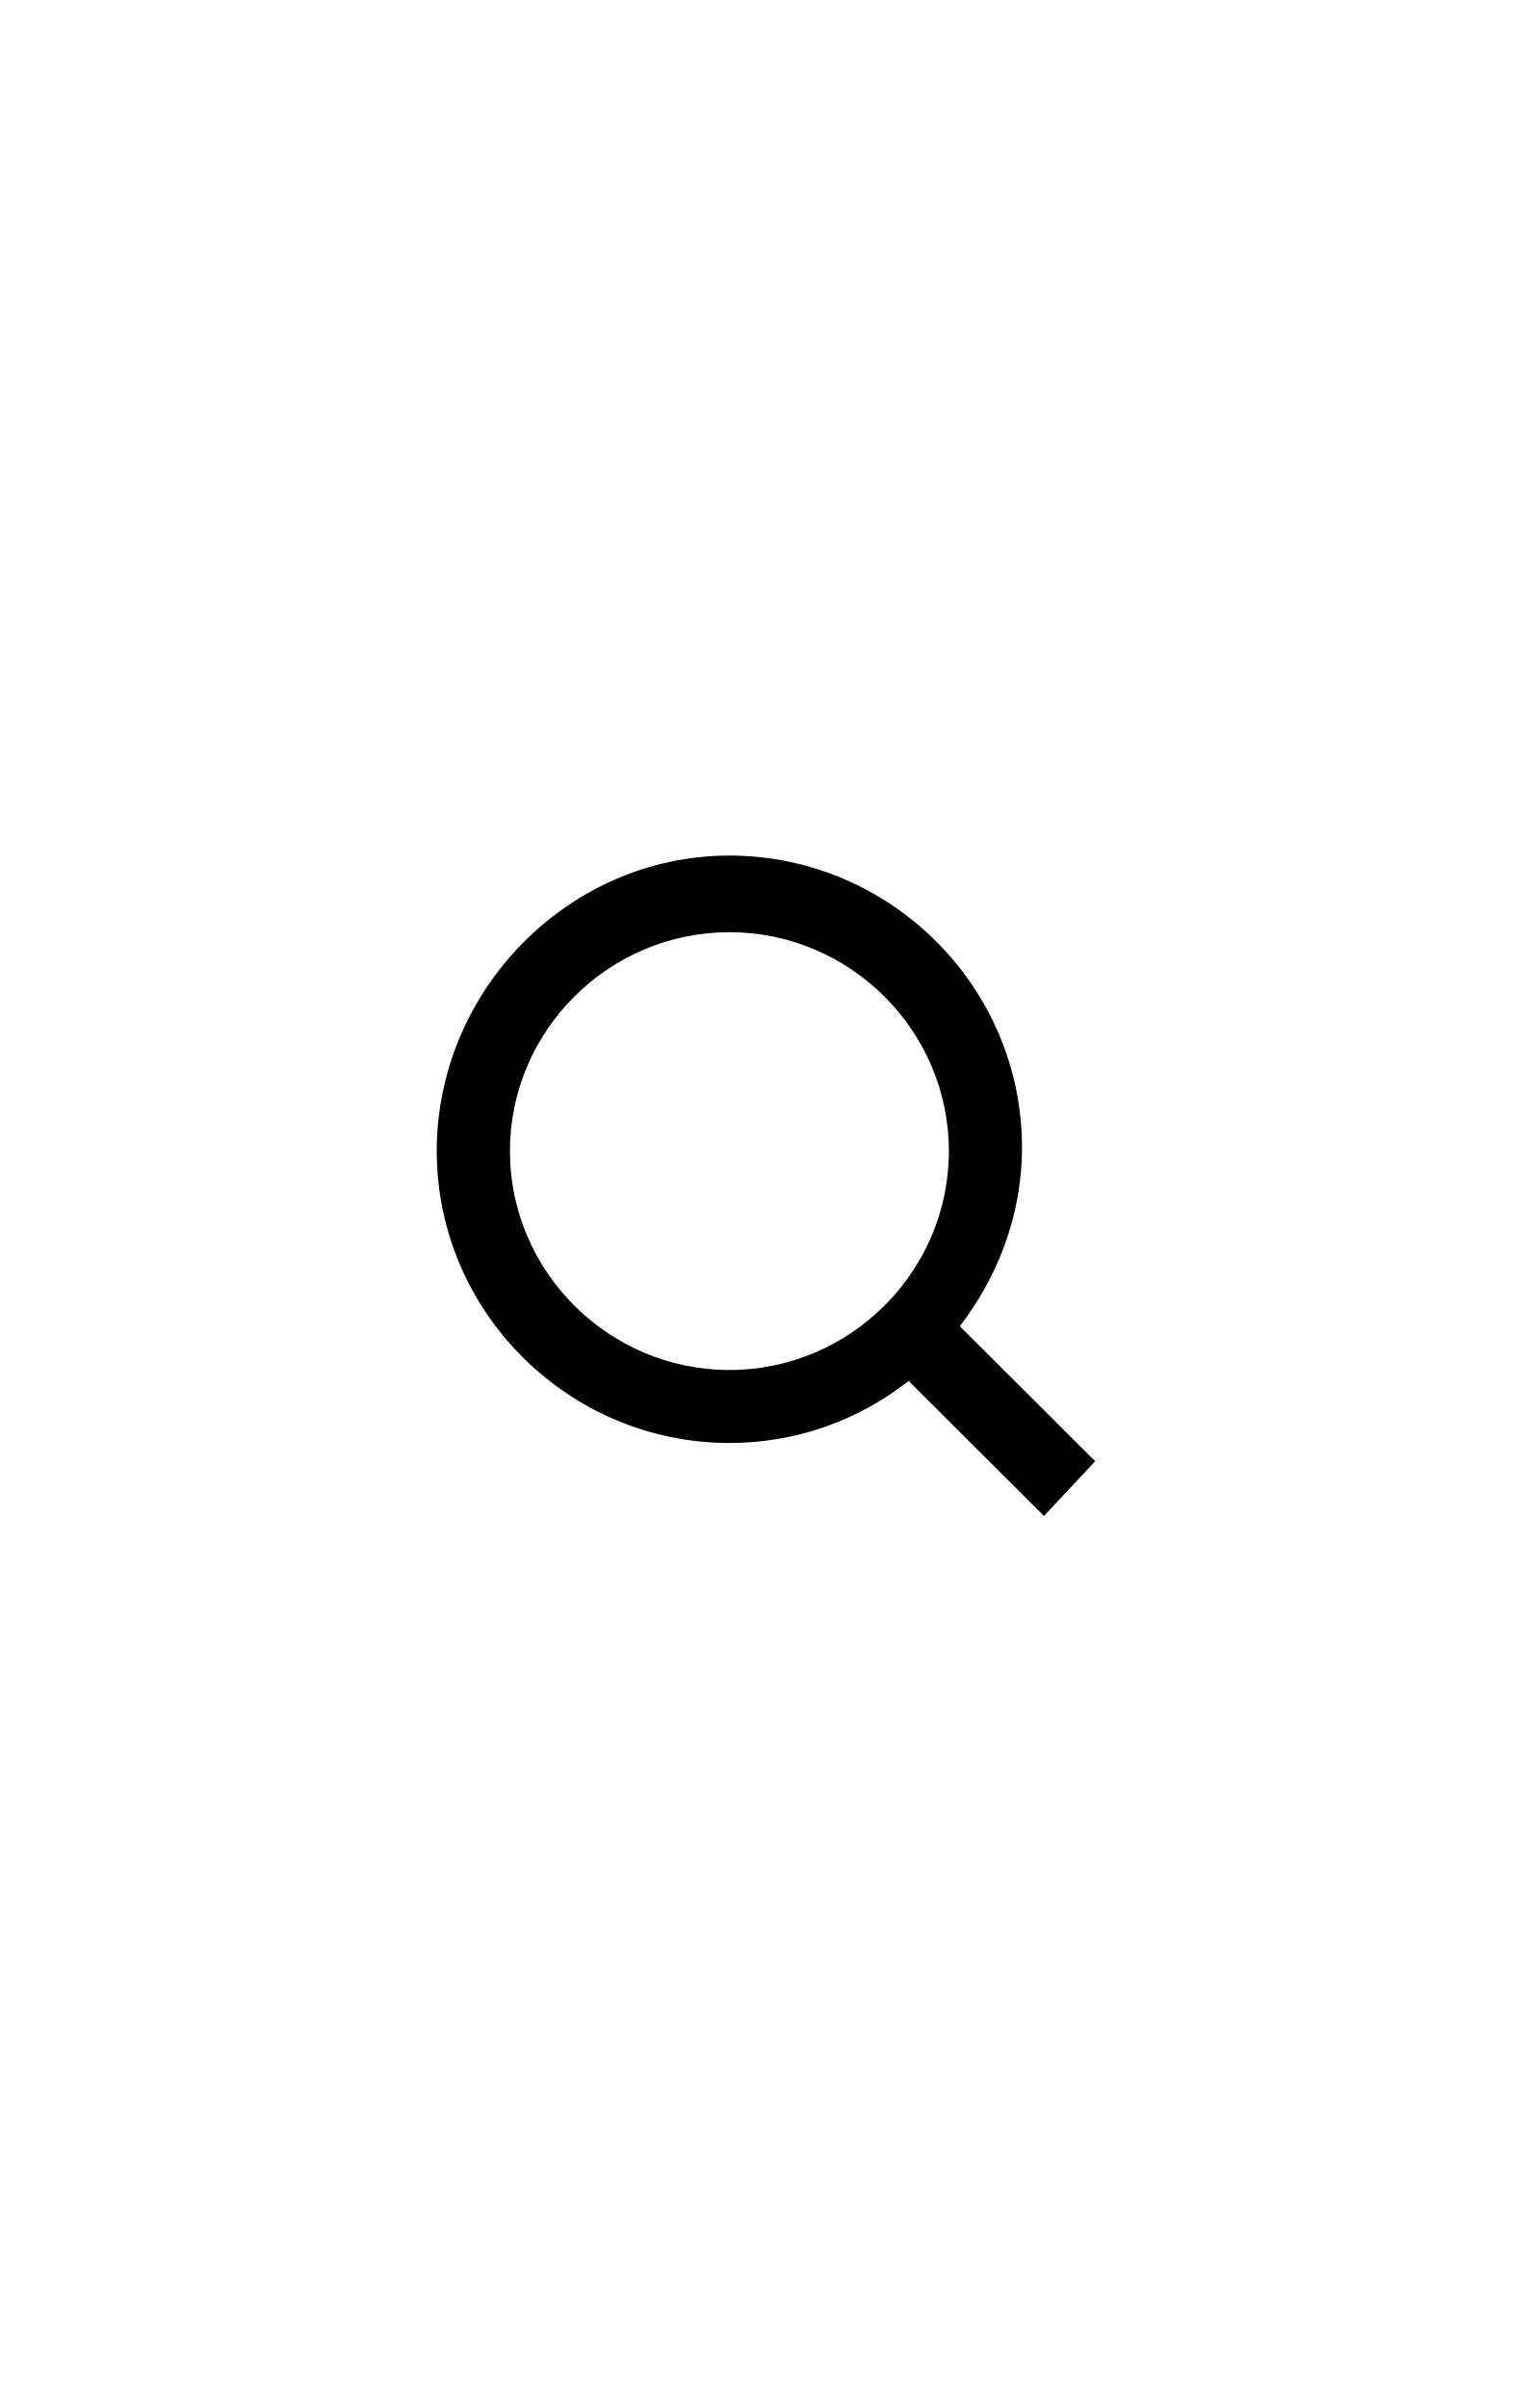
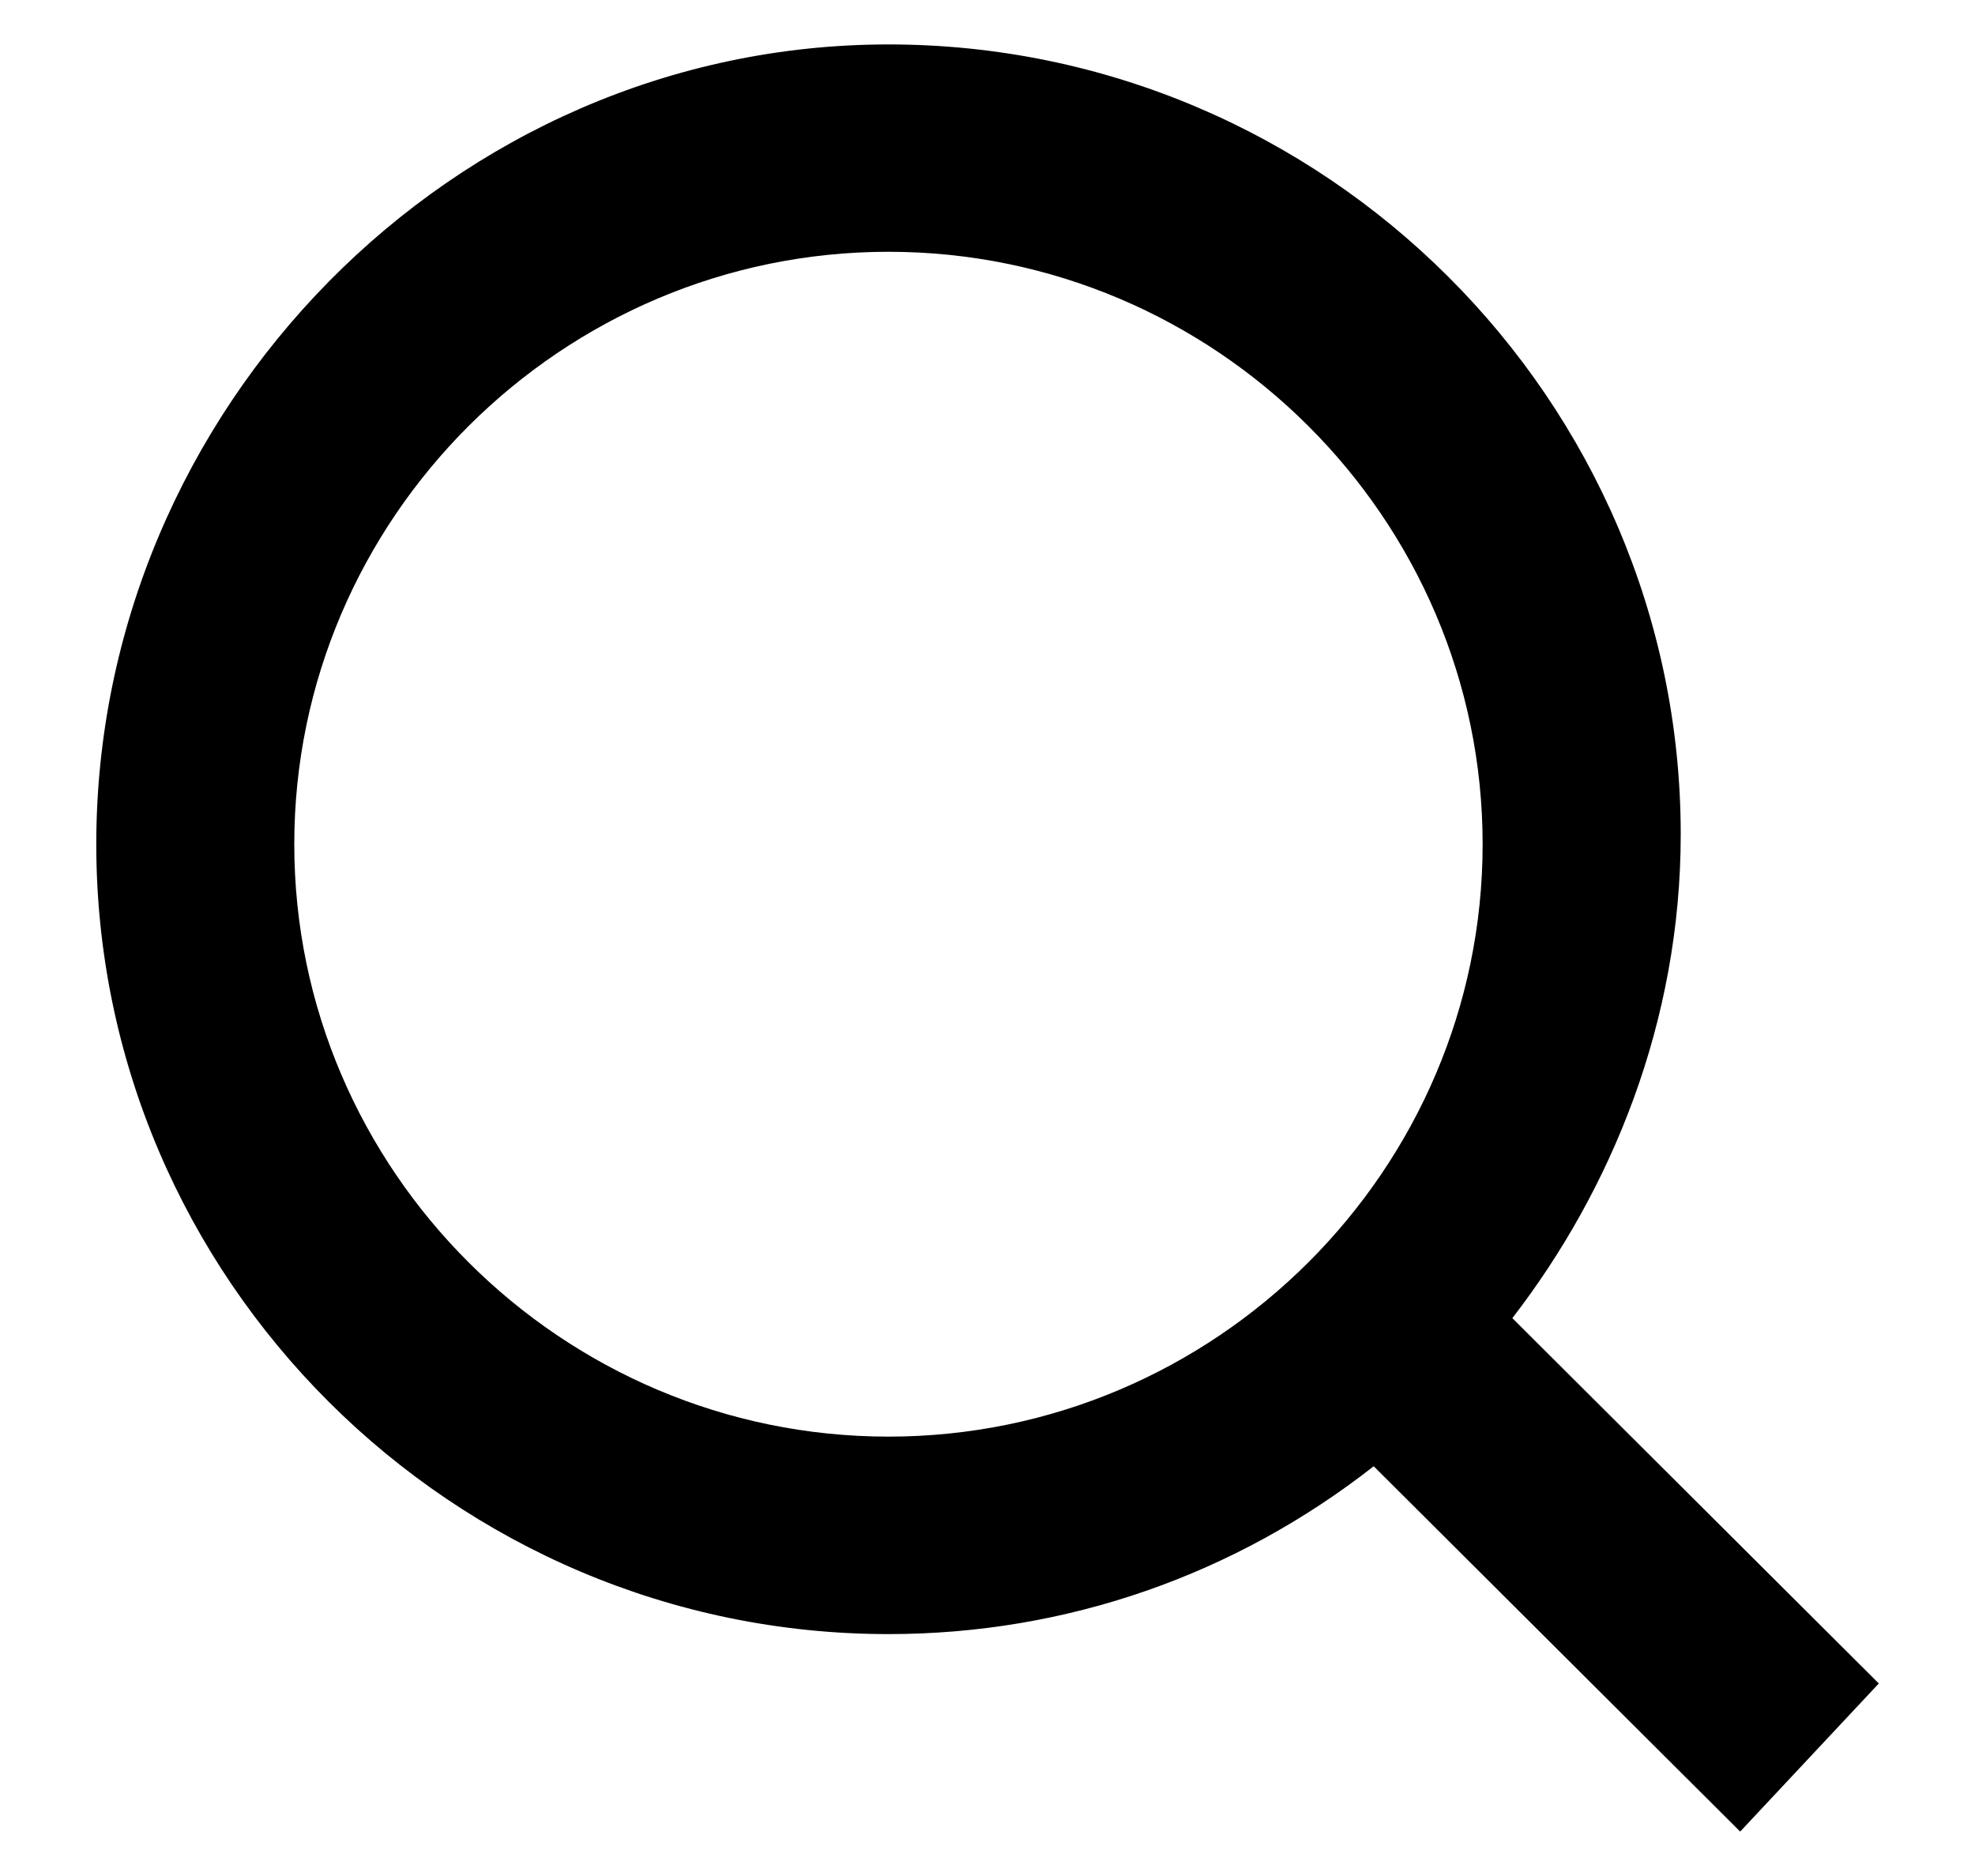
- <svg xmlns="http://www.w3.org/2000/svg" width="42" height="66" fill="none">
-   <path d="m30.026 40.05-3.711-3.7c1.003-1.3 1.705-3 1.705-4.9 0-4.4-3.61-8-8.023-8-4.412 0-8.023 3.7-8.023 8.1 0 4.4 3.61 8 8.023 8 1.805 0 3.51-.6 4.914-1.7l3.711 3.7 1.404-1.5Zm-10.028-2.5c-3.309 0-6.017-2.7-6.017-6s2.708-6 6.017-6c3.309 0 6.017 2.7 6.017 6s-2.708 6-6.017 6Z" fill="#000" />
+ <svg xmlns="http://www.w3.org/2000/svg" width="20" height="19" viewBox="0 0 20 19" fill="none">
+   <path d="M19.026 17.05L15.315 13.35C16.318 12.05 17.02 10.35 17.02 8.45C17.02 4.05 13.41 0.45 8.997 0.45C4.585 0.45 0.975 4.15 0.975 8.55C0.975 12.95 4.585 16.55 8.997 16.55C10.802 16.55 12.507 15.95 13.911 14.85L17.622 18.55L19.026 17.05ZM8.997 14.55C5.688 14.55 2.98 11.85 2.98 8.55C2.98 5.25 5.688 2.55 8.997 2.55C12.307 2.55 15.014 5.25 15.014 8.55C15.014 11.85 12.307 14.55 8.997 14.55Z" fill="black" />
</svg>
